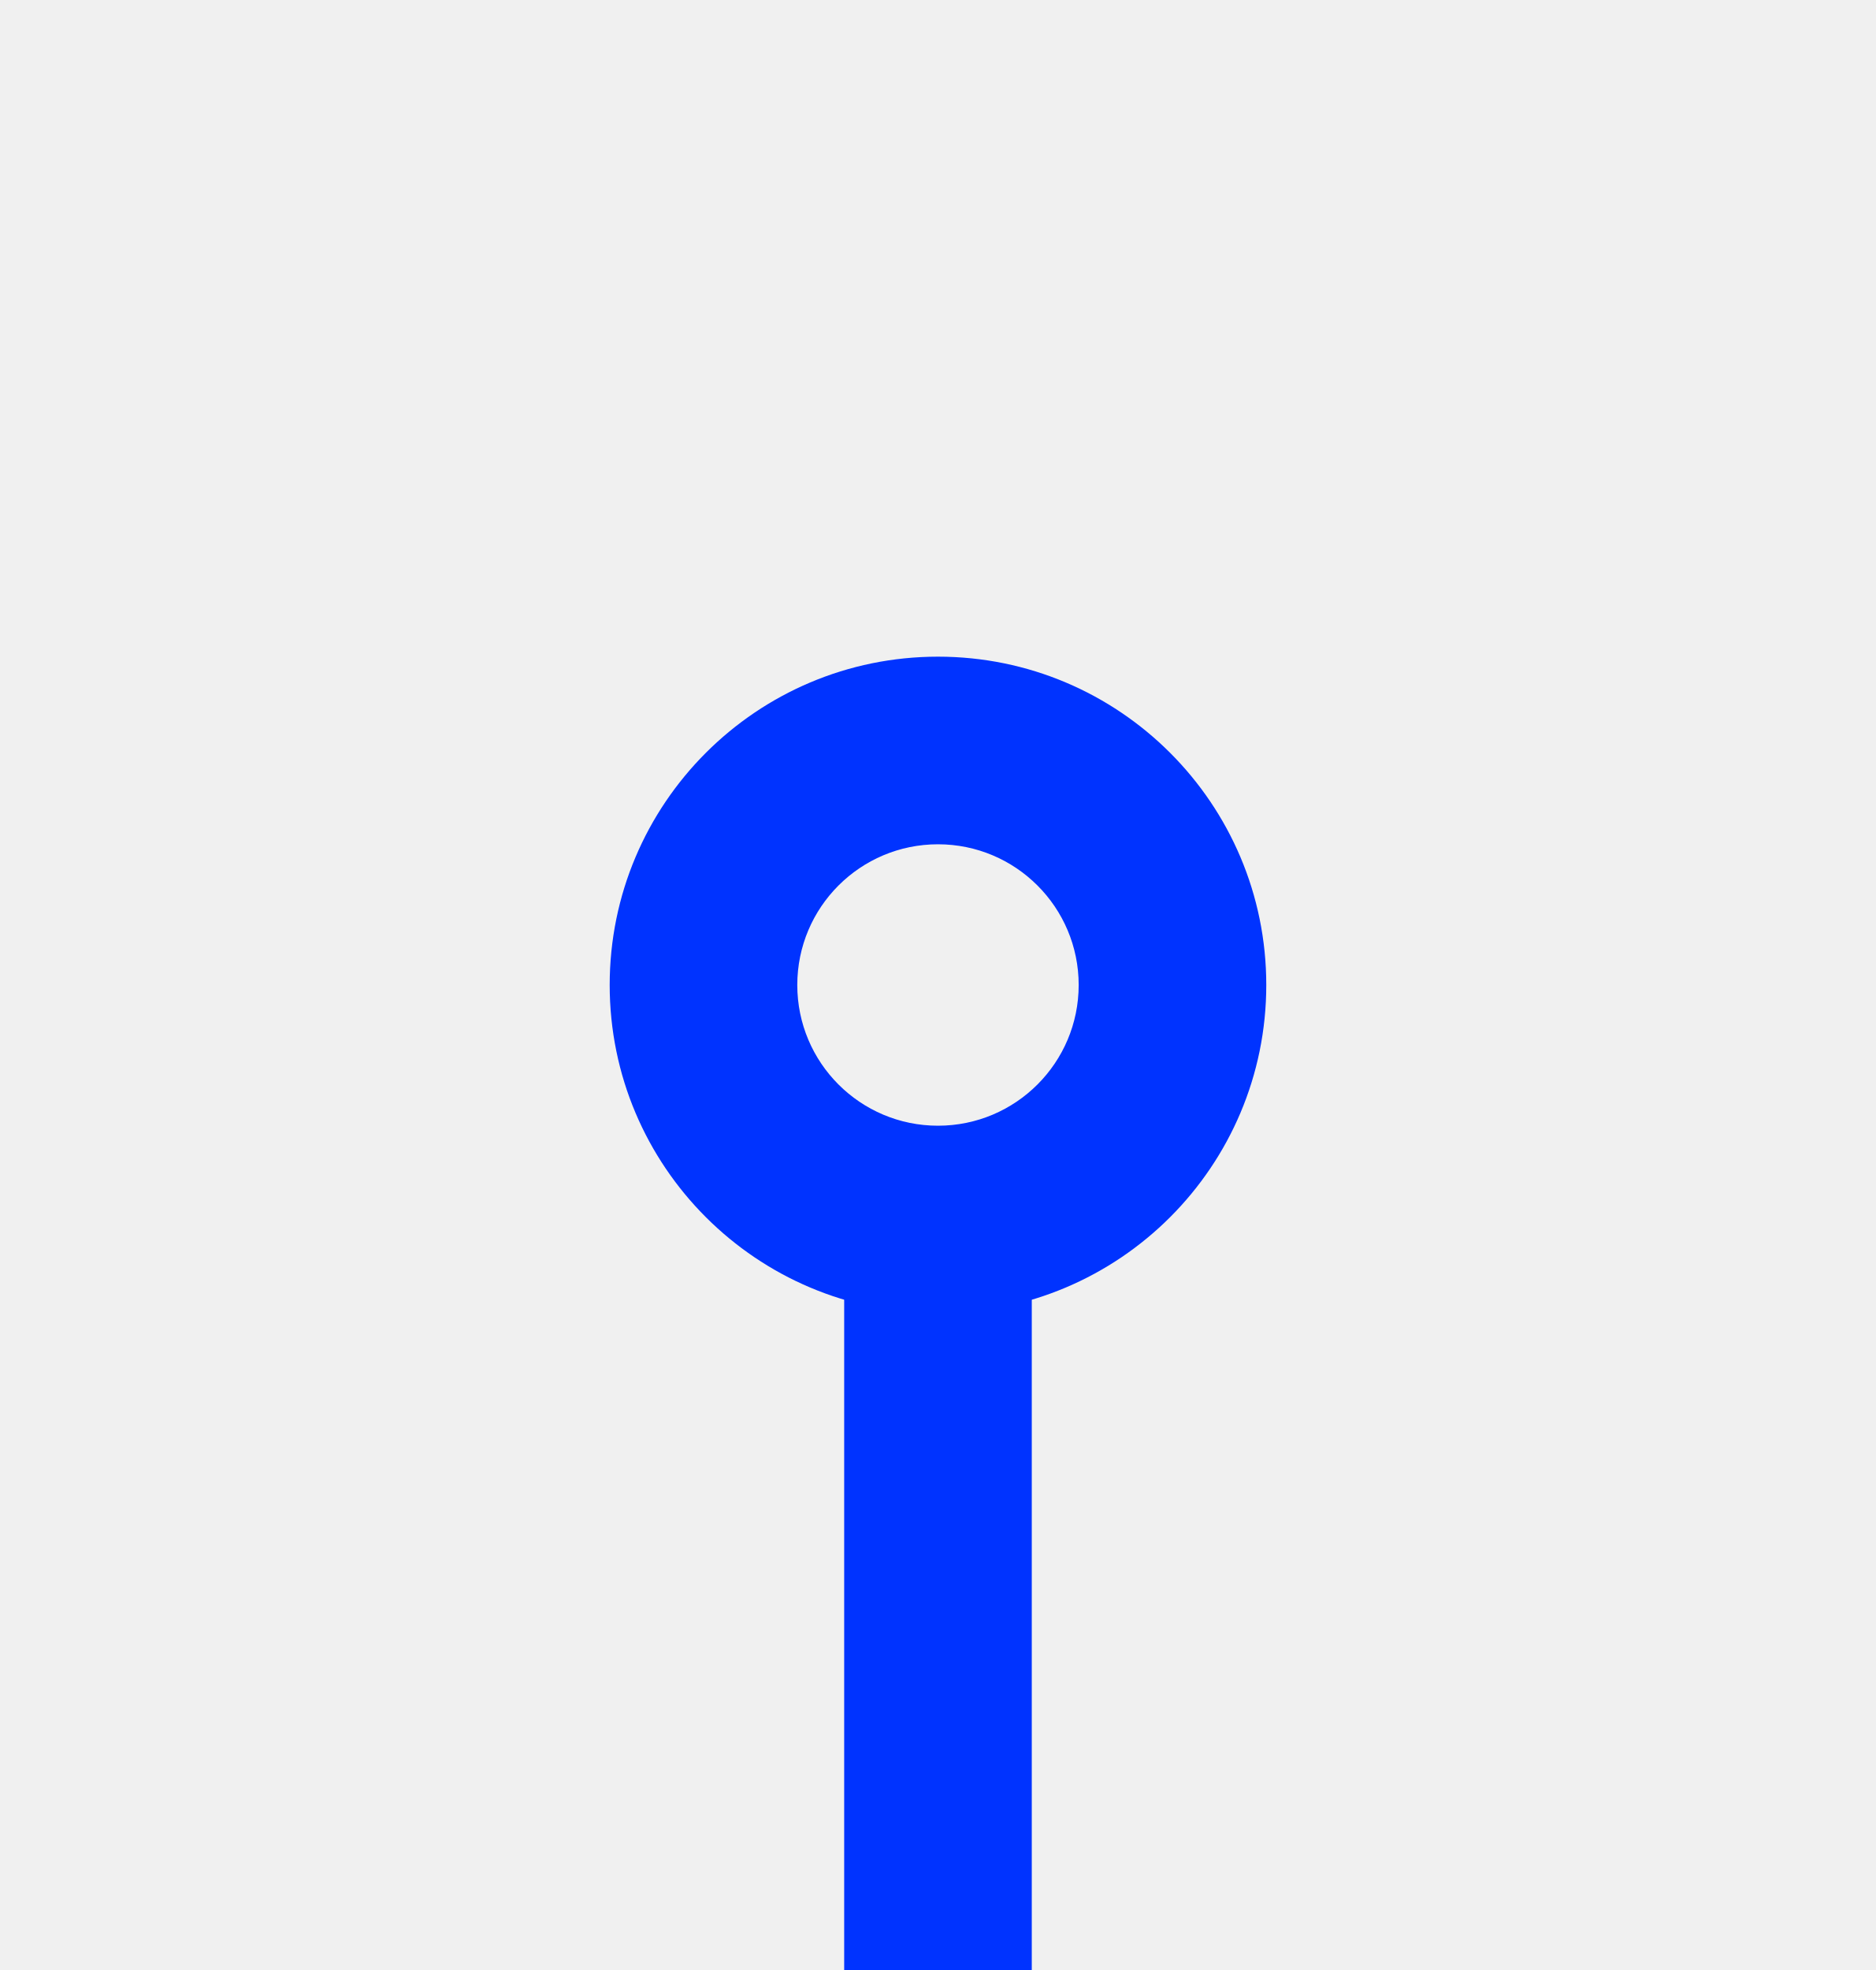
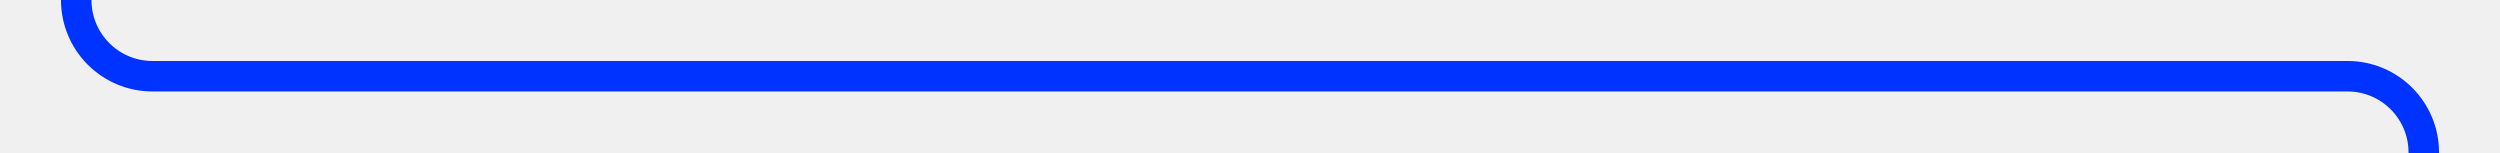
- <svg xmlns="http://www.w3.org/2000/svg" version="1.1" width="20px" height="21px" preserveAspectRatio="xMidYMin meet" viewBox="336 563  18 21">
-   <defs>
-     <mask fill="white" id="clip176">
-       <path d="M 321.5 600  L 368.5 600  L 368.5 628  L 321.5 628  Z M 321.5 560  L 368.5 560  L 368.5 675  L 321.5 675  Z " fill-rule="evenodd" />
-     </mask>
-   </defs>
-   <path d="M 345 600  L 345 576  M 345 628  L 345 646  " stroke-width="2" stroke="#0033ff" fill="none" />
-   <path d="M 345 570  A 3.5 3.5 0 0 0 341.5 573.5 A 3.5 3.5 0 0 0 345 577 A 3.5 3.5 0 0 0 348.5 573.5 A 3.5 3.5 0 0 0 345 570 Z M 345 572  A 1.5 1.5 0 0 1 346.5 573.5 A 1.5 1.5 0 0 1 345 575 A 1.5 1.5 0 0 1 343.5 573.5 A 1.5 1.5 0 0 1 345 572 Z M 335.5 644  L 345 658  L 354.5 644  L 335.5 644  Z " fill-rule="nonzero" fill="#0033ff" stroke="none" mask="url(#clip176)" />
+ <svg xmlns="http://www.w3.org/2000/svg" version="1.1" width="164px" height="10px" preserveAspectRatio="xMinYMid meet" viewBox="492 203  164 8">
+   <path d="M 497 169  L 497 202  A 5 5 0 0 0 502 207 L 646 207  A 5 5 0 0 1 651 212 L 651 235  " stroke-width="2" stroke="#0033ff" fill="none" />
+   <path d="M 497 163  A 3.5 3.5 0 0 0 493.5 166.5 A 3.5 3.5 0 0 0 497 170 A 3.5 3.5 0 0 0 500.5 166.5 A 3.5 3.5 0 0 0 497 163 Z M 497 165  A 1.5 1.5 0 0 1 498.5 166.5 A 1.5 1.5 0 0 1 497 168 A 1.5 1.5 0 0 1 495.5 166.5 A 1.5 1.5 0 0 1 497 165 Z M 641.5 233  L 651 247  L 660.5 233  L 641.5 233  Z " fill-rule="nonzero" fill="#0033ff" stroke="none" />
</svg>
